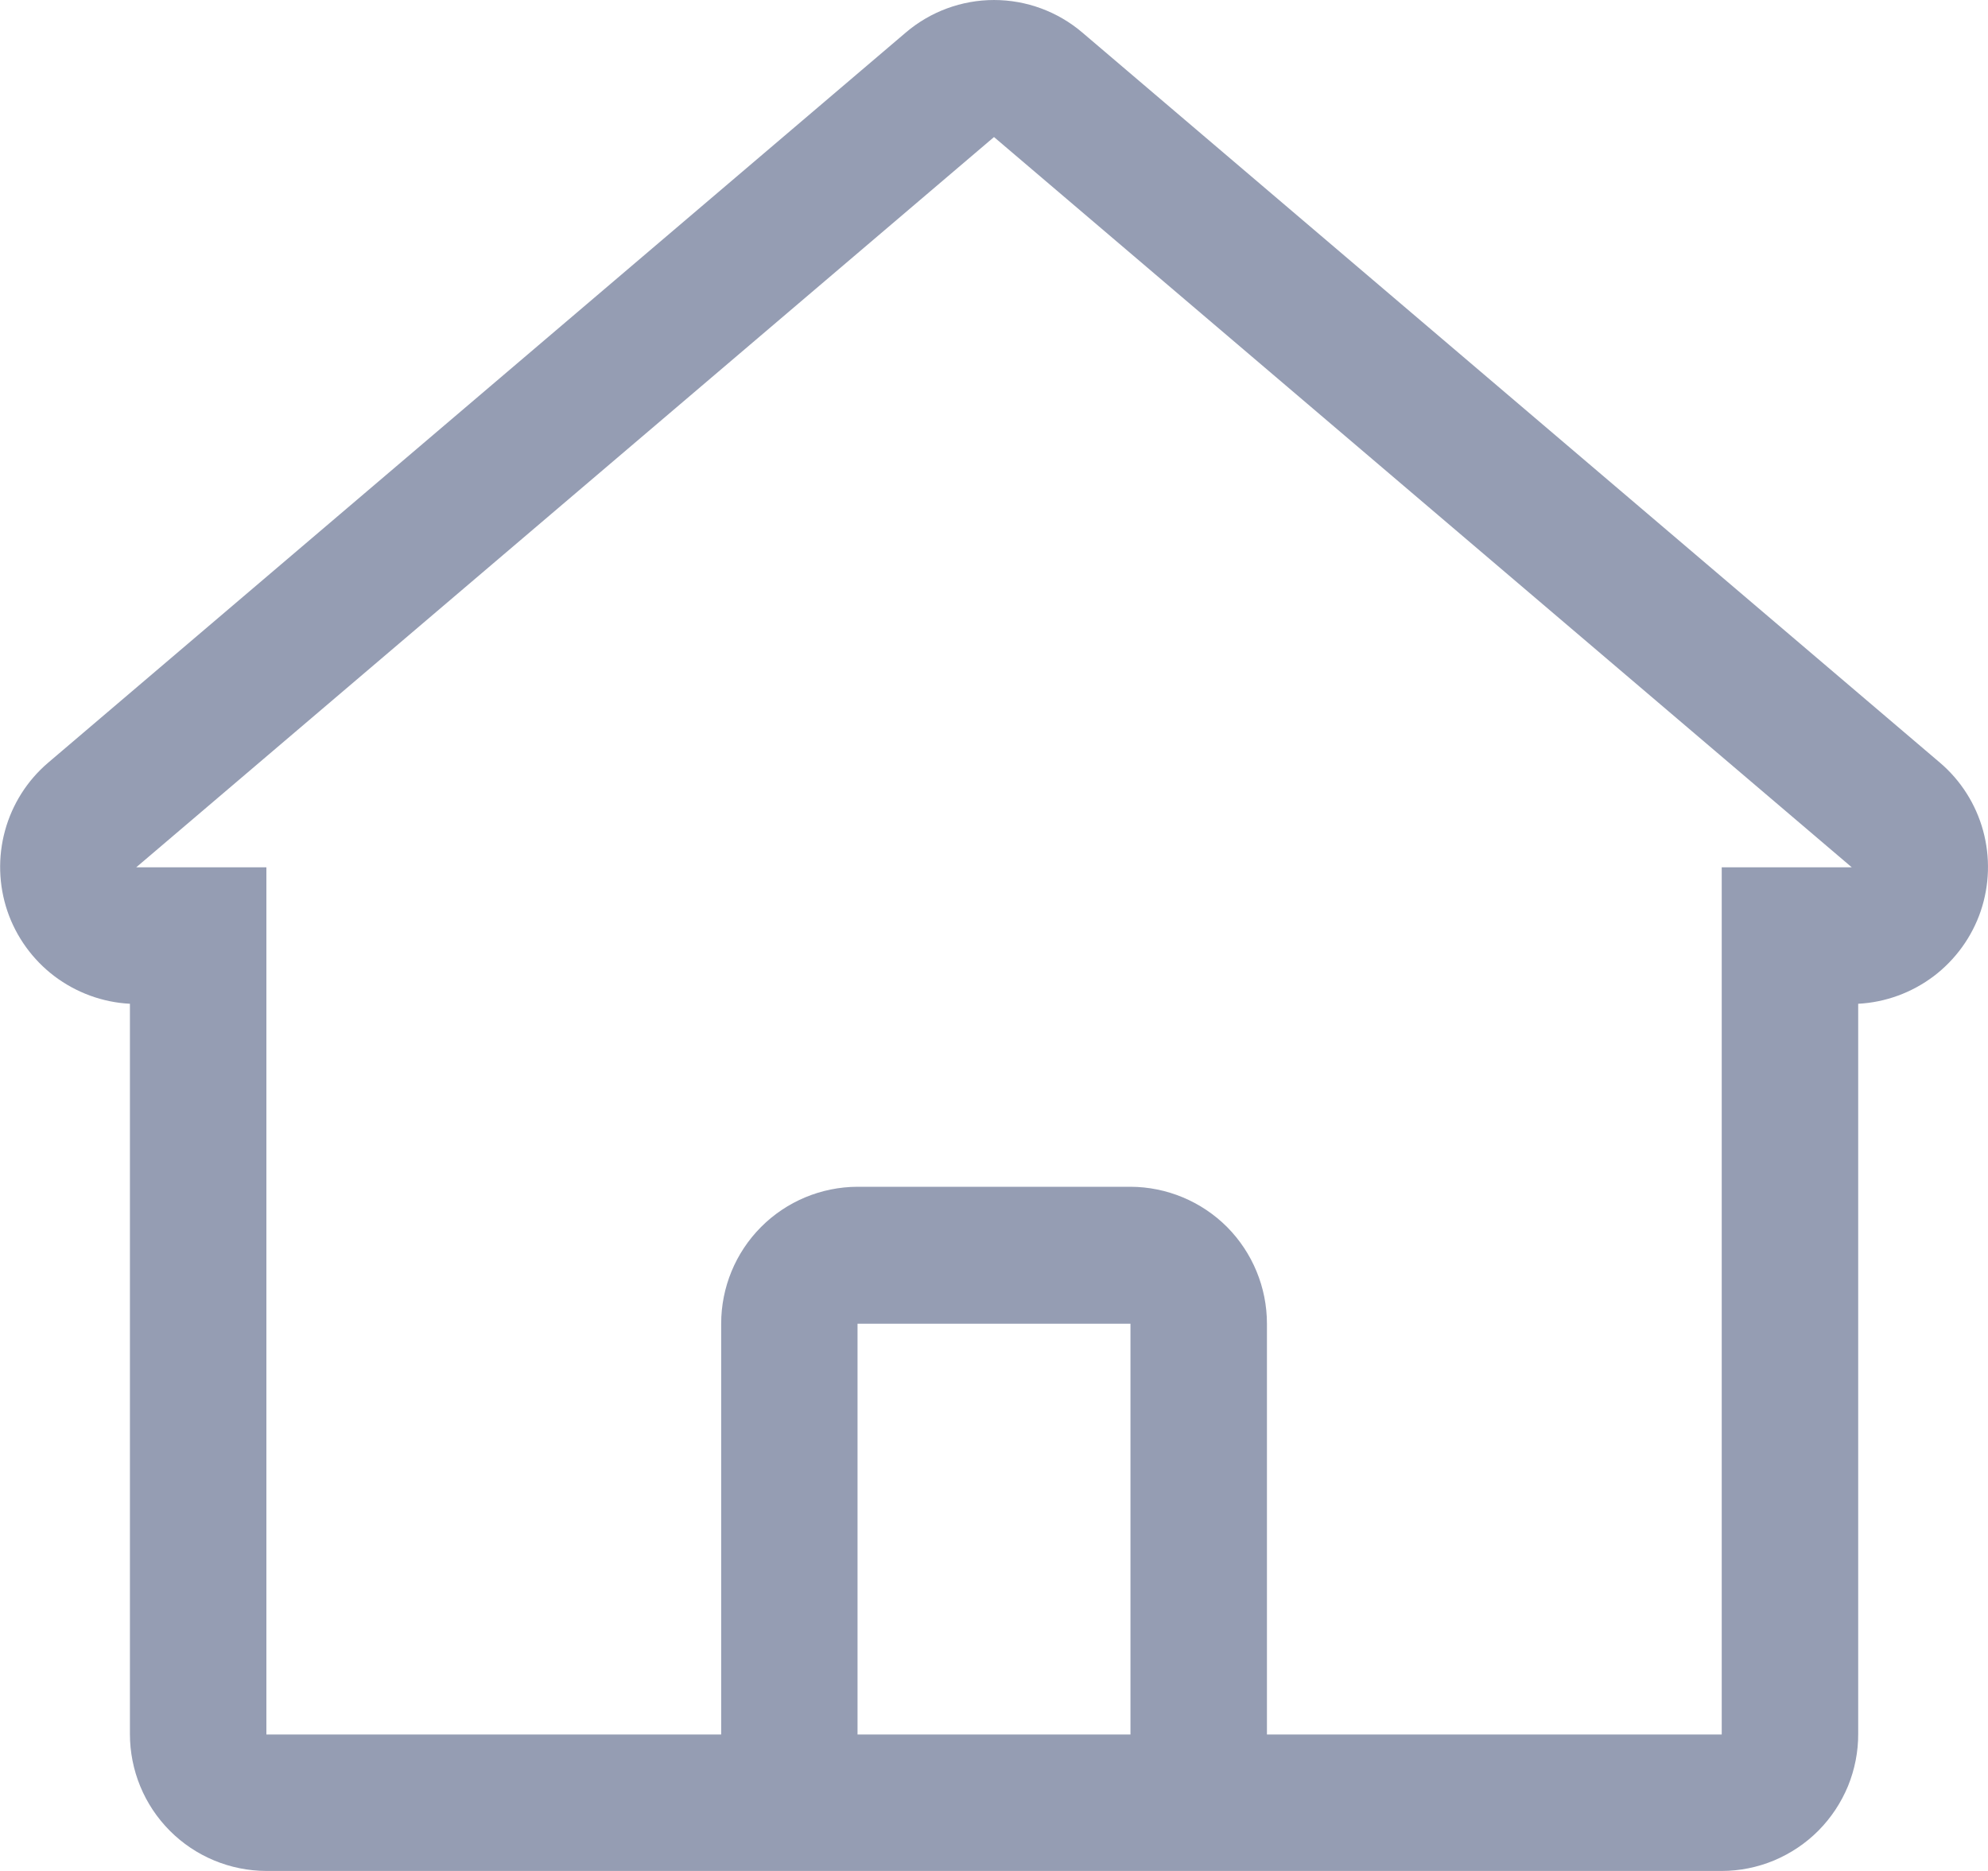
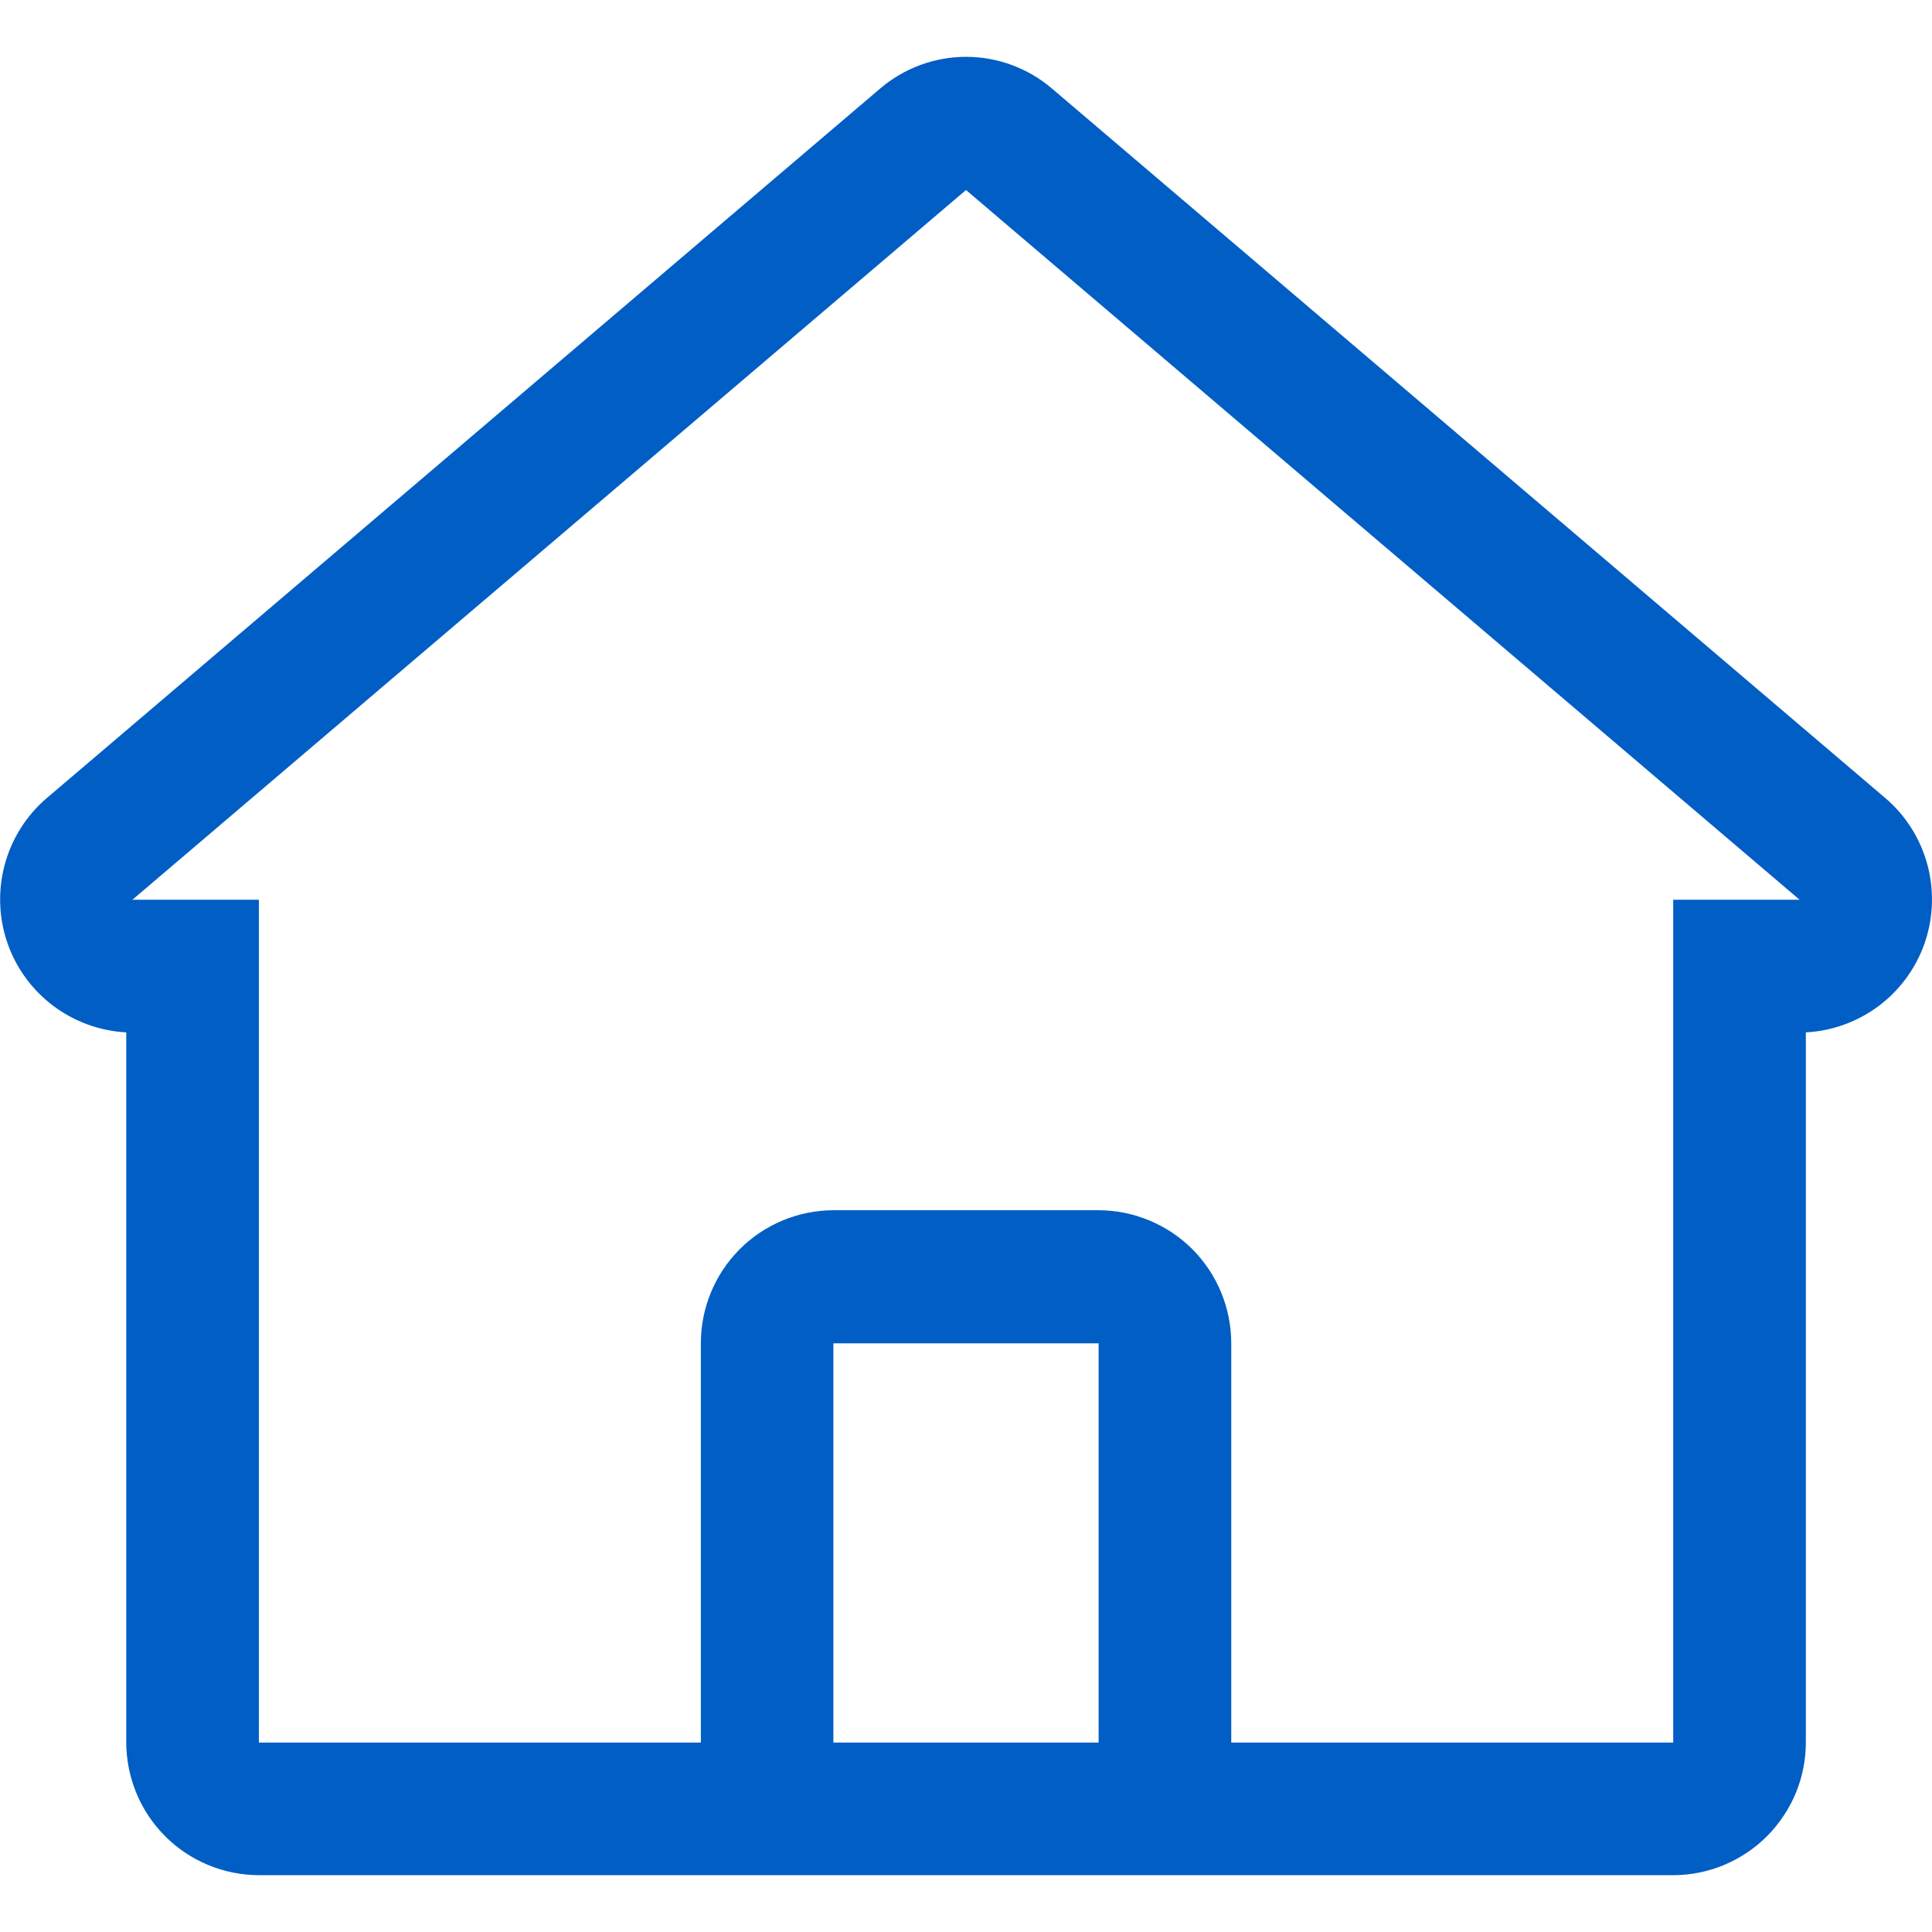
- <svg xmlns="http://www.w3.org/2000/svg" width="17" height="16" viewBox="0 0 17 16" fill="none">
-   <path d="M14.723 16H2.278C1.968 15.999 1.671 15.876 1.452 15.656C1.233 15.436 1.111 15.139 1.111 14.829V8.584C0.877 8.572 0.652 8.489 0.465 8.348C0.279 8.207 0.138 8.012 0.063 7.791C-0.012 7.569 -0.019 7.329 0.043 7.103C0.105 6.877 0.233 6.675 0.411 6.523L7.746 0.278C7.956 0.099 8.224 6.10352e-05 8.5 6.10352e-05C8.777 6.10352e-05 9.045 0.099 9.255 0.278L16.59 6.523C16.768 6.675 16.896 6.877 16.958 7.103C17.02 7.329 17.013 7.569 16.938 7.791C16.863 8.012 16.722 8.207 16.536 8.348C16.349 8.489 16.124 8.572 15.89 8.584V14.825C15.891 14.979 15.861 15.131 15.803 15.274C15.744 15.416 15.659 15.545 15.55 15.655C15.442 15.764 15.313 15.85 15.171 15.91C15.029 15.969 14.877 16 14.723 16ZM7.333 10.149H9.667C9.977 10.15 10.274 10.274 10.493 10.493C10.711 10.713 10.834 11.01 10.834 11.32V14.833H14.723V7.417H15.835L8.5 1.172L1.165 7.417H2.278V14.833H6.167V11.32C6.167 11.01 6.289 10.713 6.508 10.493C6.726 10.274 7.023 10.15 7.333 10.149ZM7.333 11.32V14.833H9.667V11.32H7.333Z" fill="#959DB3" />
+ <svg xmlns="http://www.w3.org/2000/svg" width="22" height="22" viewBox="0 0 17 16" fill="none">
+   <path d="M14.723 16H2.278C1.968 15.999 1.671 15.876 1.452 15.656C1.233 15.436 1.111 15.139 1.111 14.829V8.584C0.877 8.572 0.652 8.489 0.465 8.348C0.279 8.207 0.138 8.012 0.063 7.791C-0.012 7.569 -0.019 7.329 0.043 7.103C0.105 6.877 0.233 6.675 0.411 6.523L7.746 0.278C7.956 0.099 8.224 6.10352e-05 8.5 6.10352e-05C8.777 6.10352e-05 9.045 0.099 9.255 0.278L16.59 6.523C16.768 6.675 16.896 6.877 16.958 7.103C17.02 7.329 17.013 7.569 16.938 7.791C16.863 8.012 16.722 8.207 16.536 8.348C16.349 8.489 16.124 8.572 15.89 8.584V14.825C15.891 14.979 15.861 15.131 15.803 15.274C15.744 15.416 15.659 15.545 15.55 15.655C15.442 15.764 15.313 15.85 15.171 15.91C15.029 15.969 14.877 16 14.723 16ZM7.333 10.149H9.667C9.977 10.15 10.274 10.274 10.493 10.493C10.711 10.713 10.834 11.01 10.834 11.32V14.833H14.723V7.417H15.835L8.5 1.172L1.165 7.417H2.278V14.833H6.167V11.32C6.167 11.01 6.289 10.713 6.508 10.493C6.726 10.274 7.023 10.15 7.333 10.149ZM7.333 11.32V14.833H9.667V11.32H7.333Z" fill="#005ec4" />
</svg>
